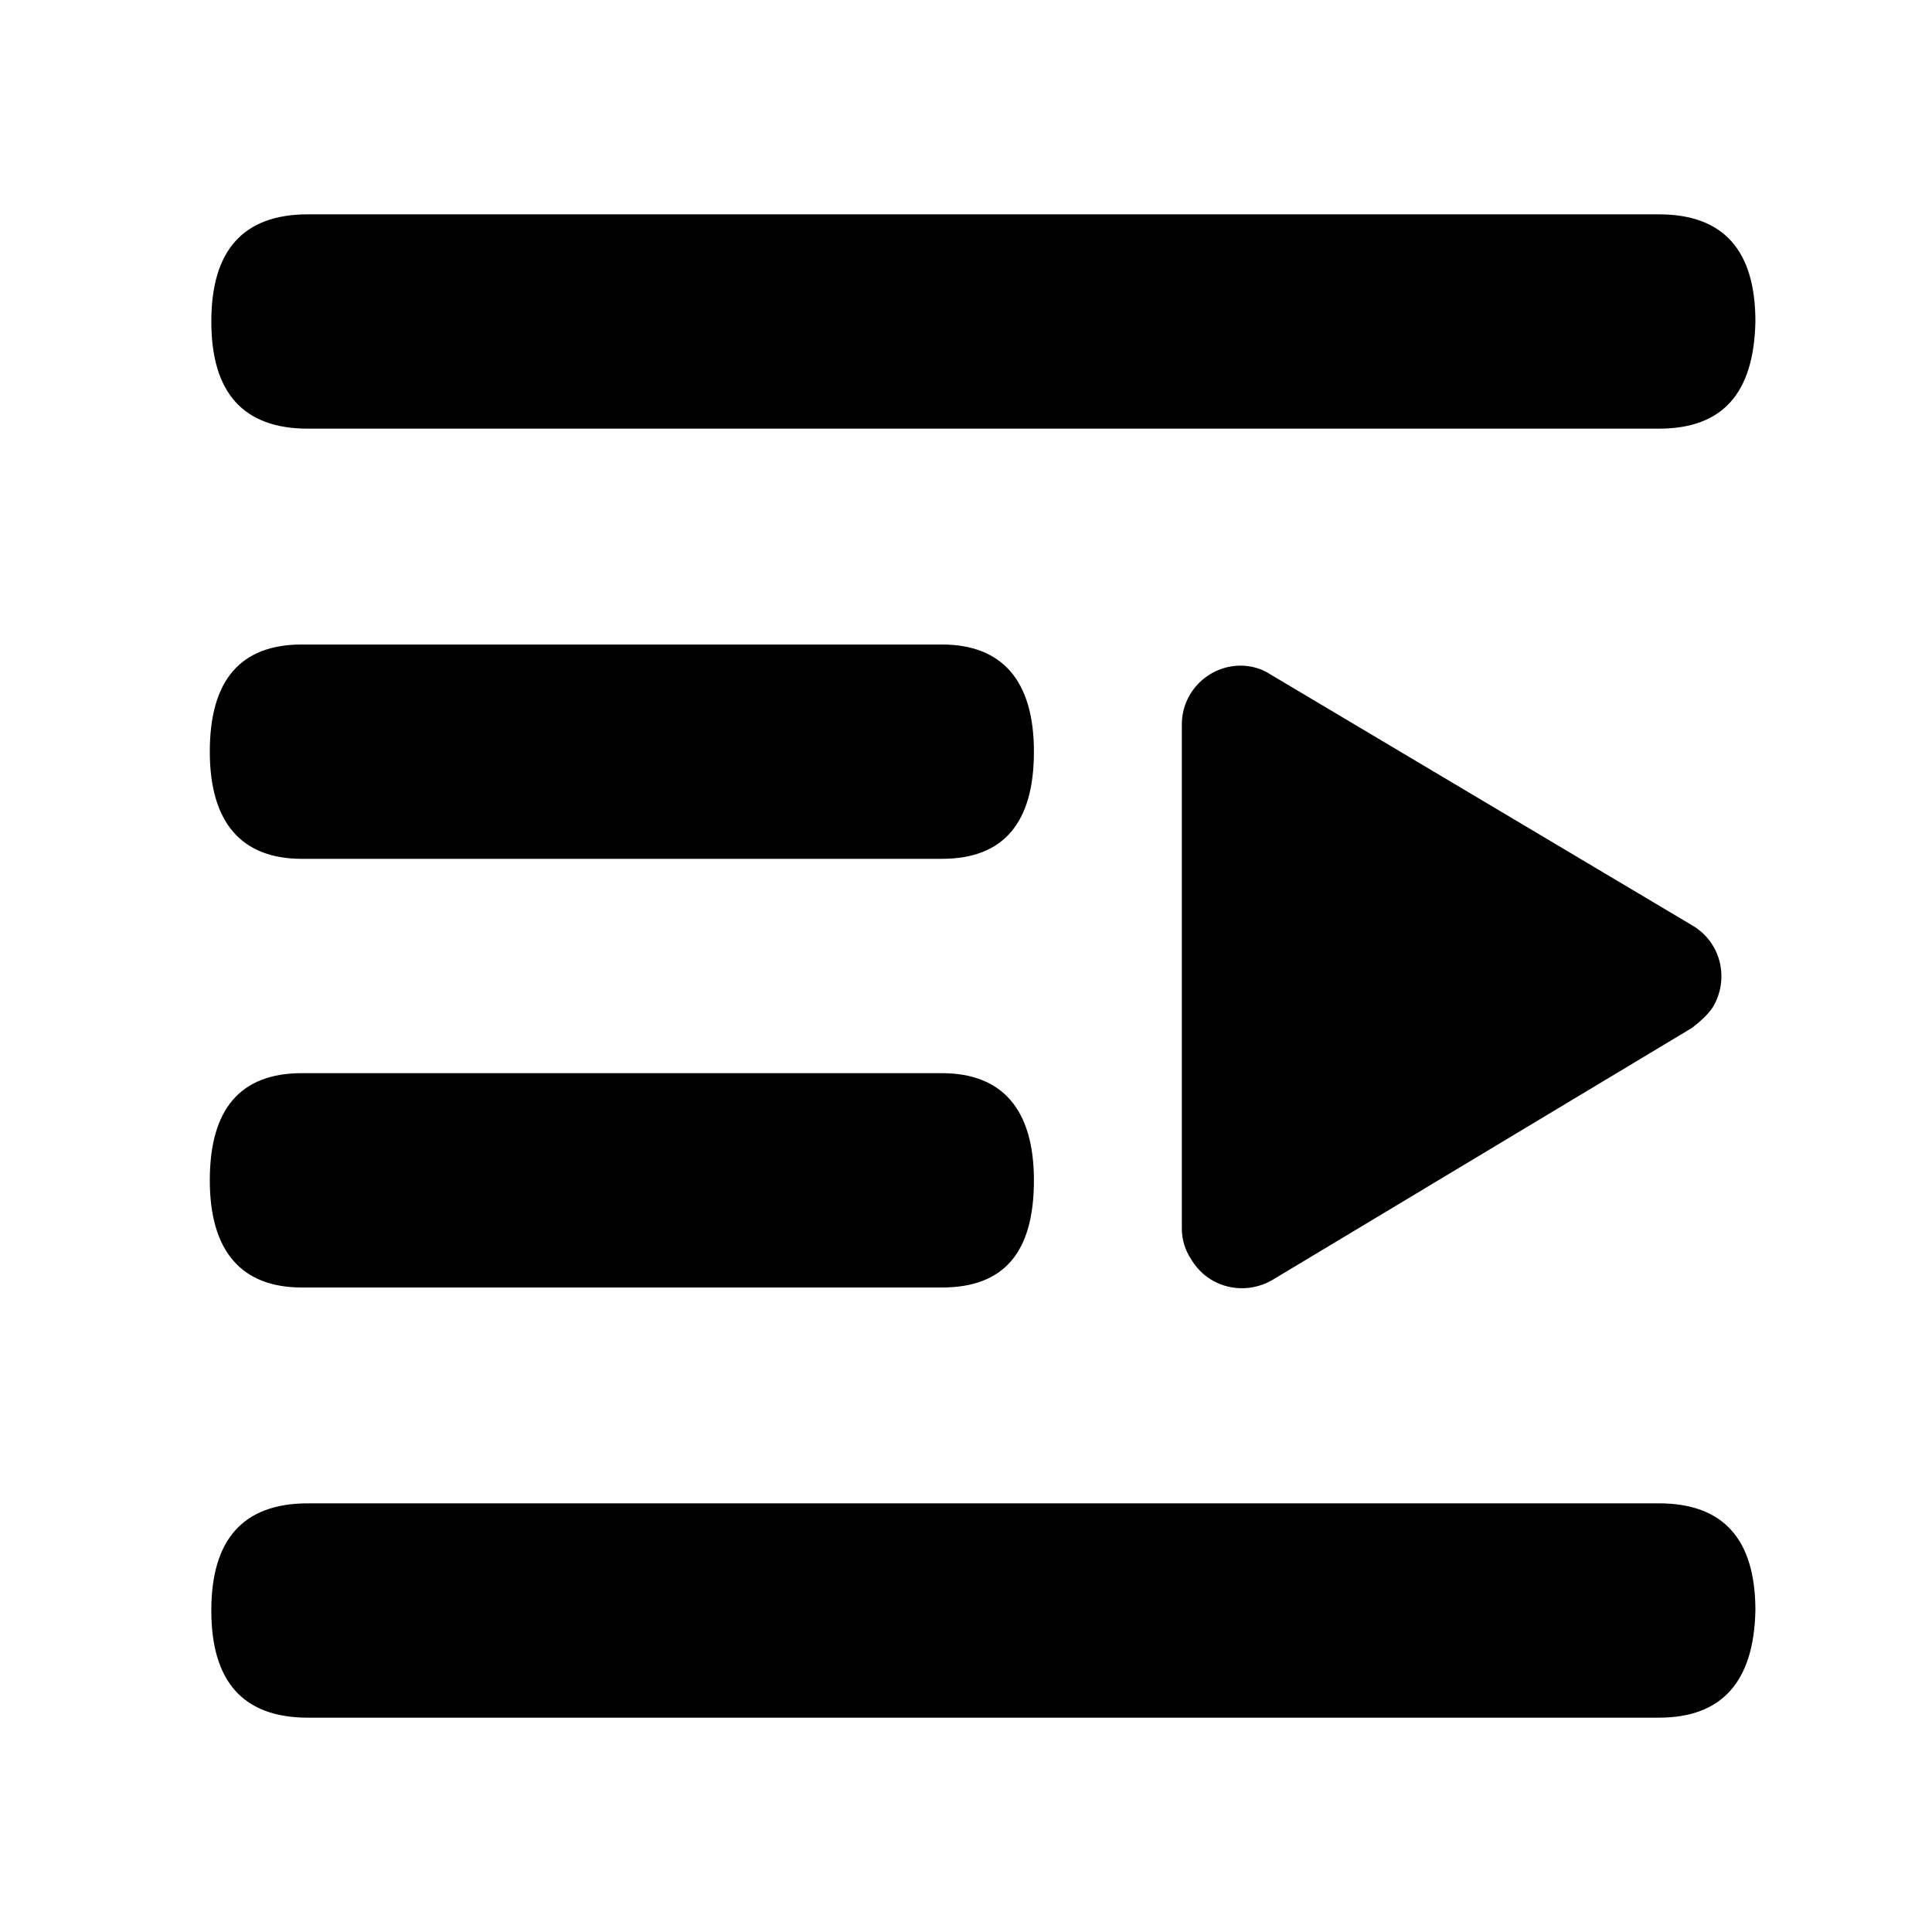
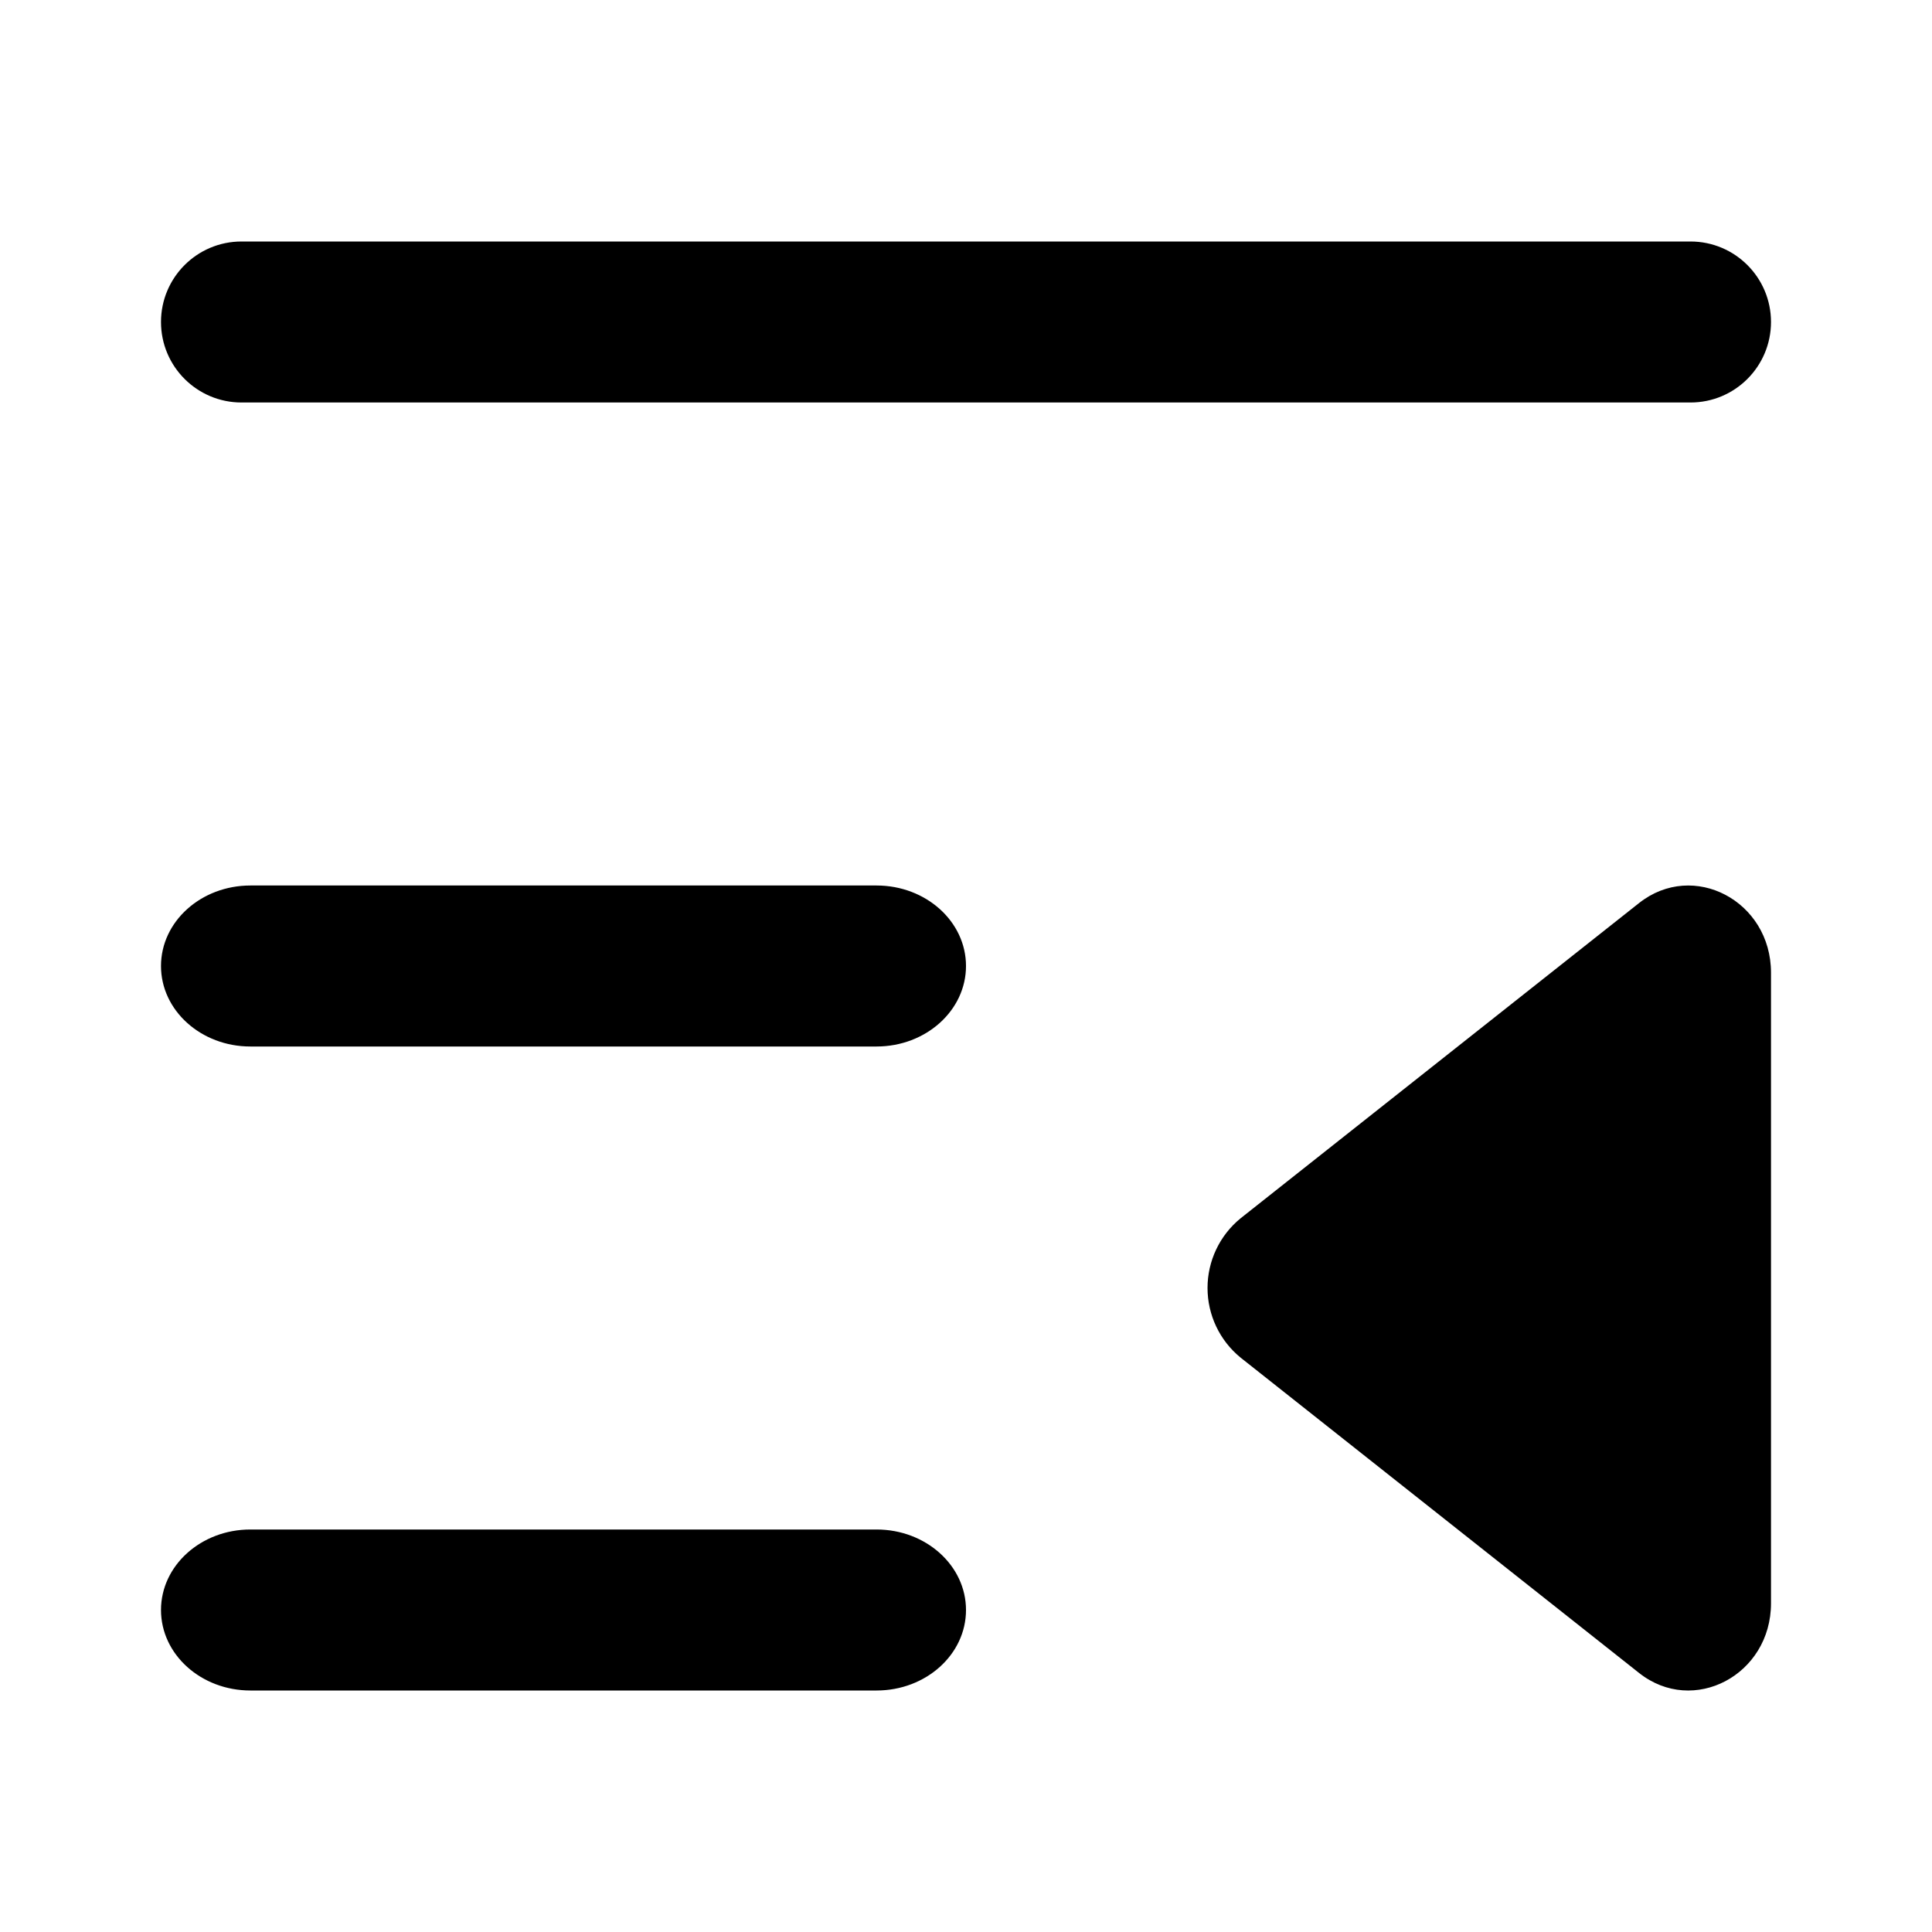
- <svg xmlns="http://www.w3.org/2000/svg" version="1.1" width="32" height="32" viewBox="0 0 32 32">
-   <path d="M27.475 28.45h-22.375c-1.075 0-1.6-0.6-1.6-1.775s0.525-1.775 1.6-1.775h22.375c1.075 0 1.6 0.6 1.6 1.775-0.025 1.175-0.55 1.775-1.6 1.775zM15.6 21.325h-10.6c-1 0-1.525-0.6-1.525-1.775s0.5-1.775 1.525-1.775h10.6c1 0 1.525 0.6 1.525 1.775 0 1.2-0.5 1.775-1.525 1.775zM28.025 17.025l-6.95 4.175c-0.475 0.275-1.075 0.125-1.35-0.35-0.1-0.15-0.15-0.325-0.15-0.5v-8.35c0-0.55 0.45-0.975 0.975-0.975 0.175 0 0.35 0.050 0.5 0.15l6.975 4.15c0.475 0.275 0.625 0.875 0.35 1.35-0.1 0.15-0.225 0.25-0.35 0.35zM15.6 14.225h-10.6c-1 0-1.525-0.6-1.525-1.775s0.5-1.775 1.525-1.775h10.6c1 0 1.525 0.6 1.525 1.775s-0.5 1.775-1.525 1.775zM27.475 7.1h-22.375c-1.075 0-1.6-0.6-1.6-1.775s0.525-1.775 1.6-1.775h22.375c1.075 0 1.6 0.6 1.6 1.775-0.025 1.2-0.55 1.775-1.6 1.775z" />
+ <svg xmlns="http://www.w3.org/2000/svg" width="1em" height="1em" viewBox="0 0 24 24" fill="none" data-icon="SideExpandOutlined">
+   <path d="M22 4a1 1 0 0 0-1-1H3a1 1 0 0 0 0 2h18a1 1 0 0 0 1-1Zm-11.111 7c.614 0 1.111.448 1.111 1s-.498 1-1.111 1H3.11C2.497 13 2 12.552 2 12s.497-1 1.111-1h7.778ZM12 20c0-.552-.498-1-1.111-1H3.11C2.497 19 2 19.448 2 20s.497 1 1.111 1h7.778c.614 0 1.111-.448 1.111-1Zm3.41-3.136a1.117 1.117 0 0 1 0-1.729l4.951-3.917c.675-.534 1.639-.026 1.639.865v7.834c0 .89-.964 1.4-1.639.865l-4.951-3.918Z" fill="currentColor" />
</svg>
